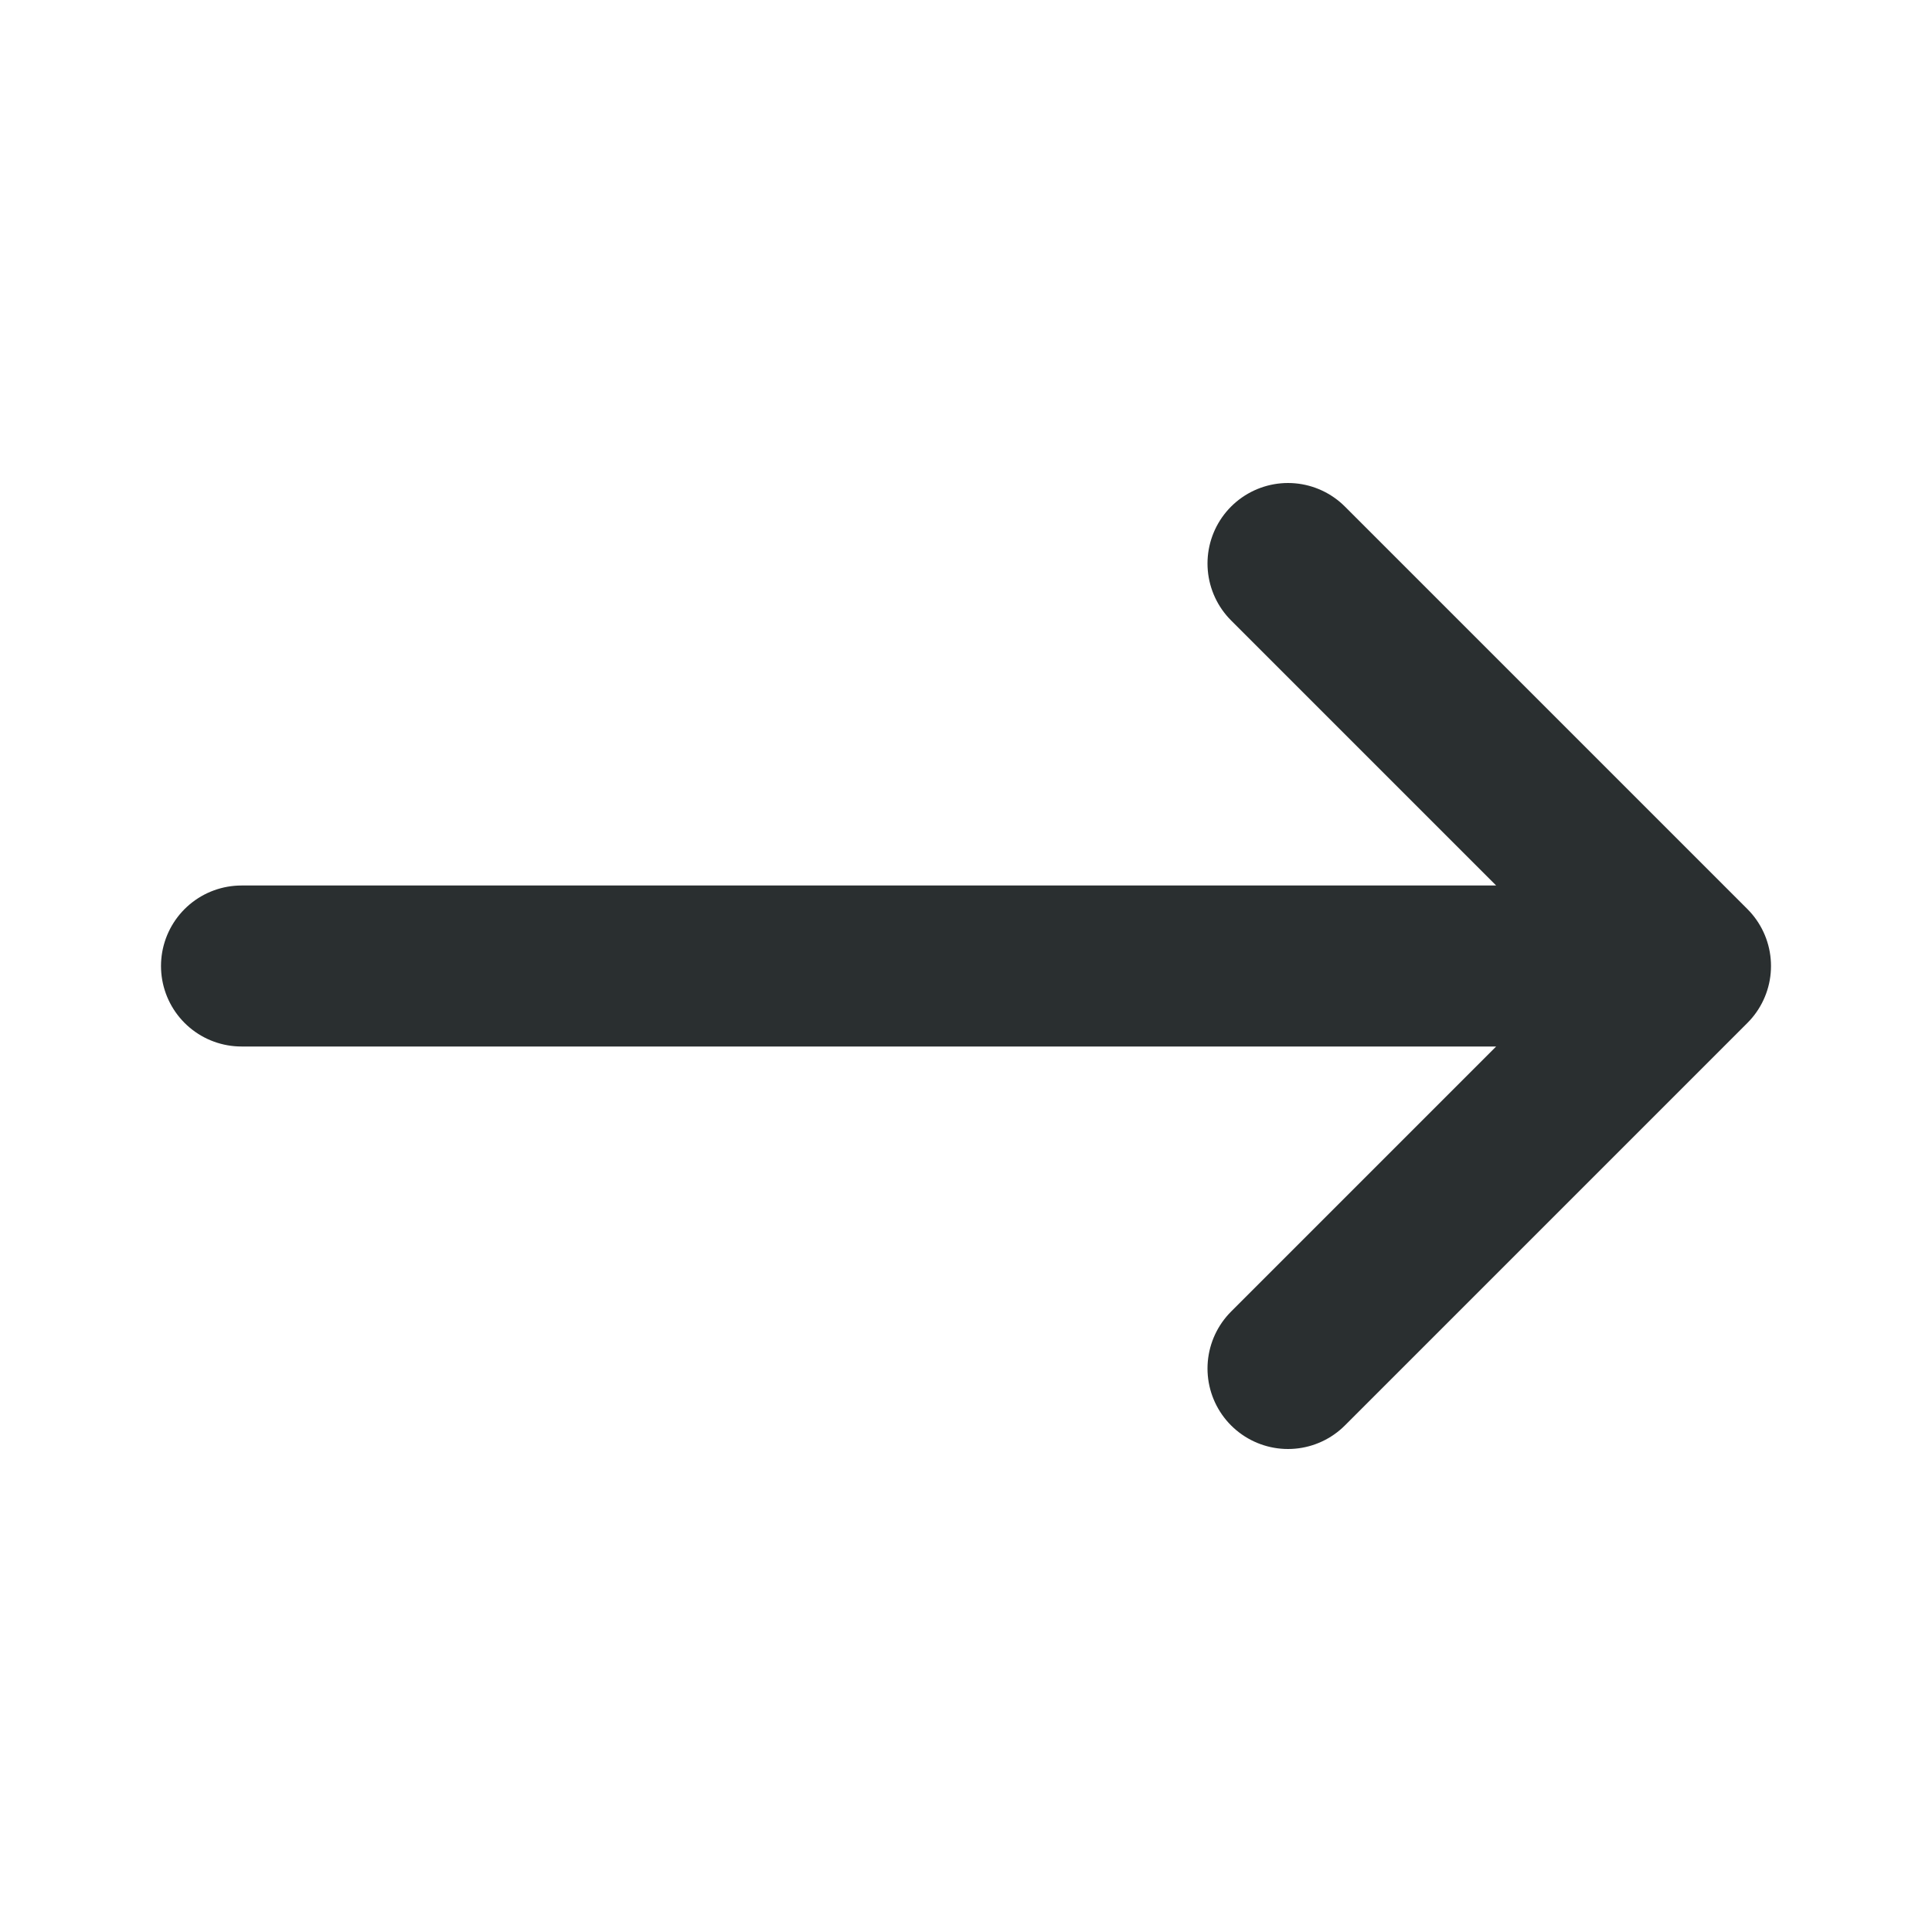
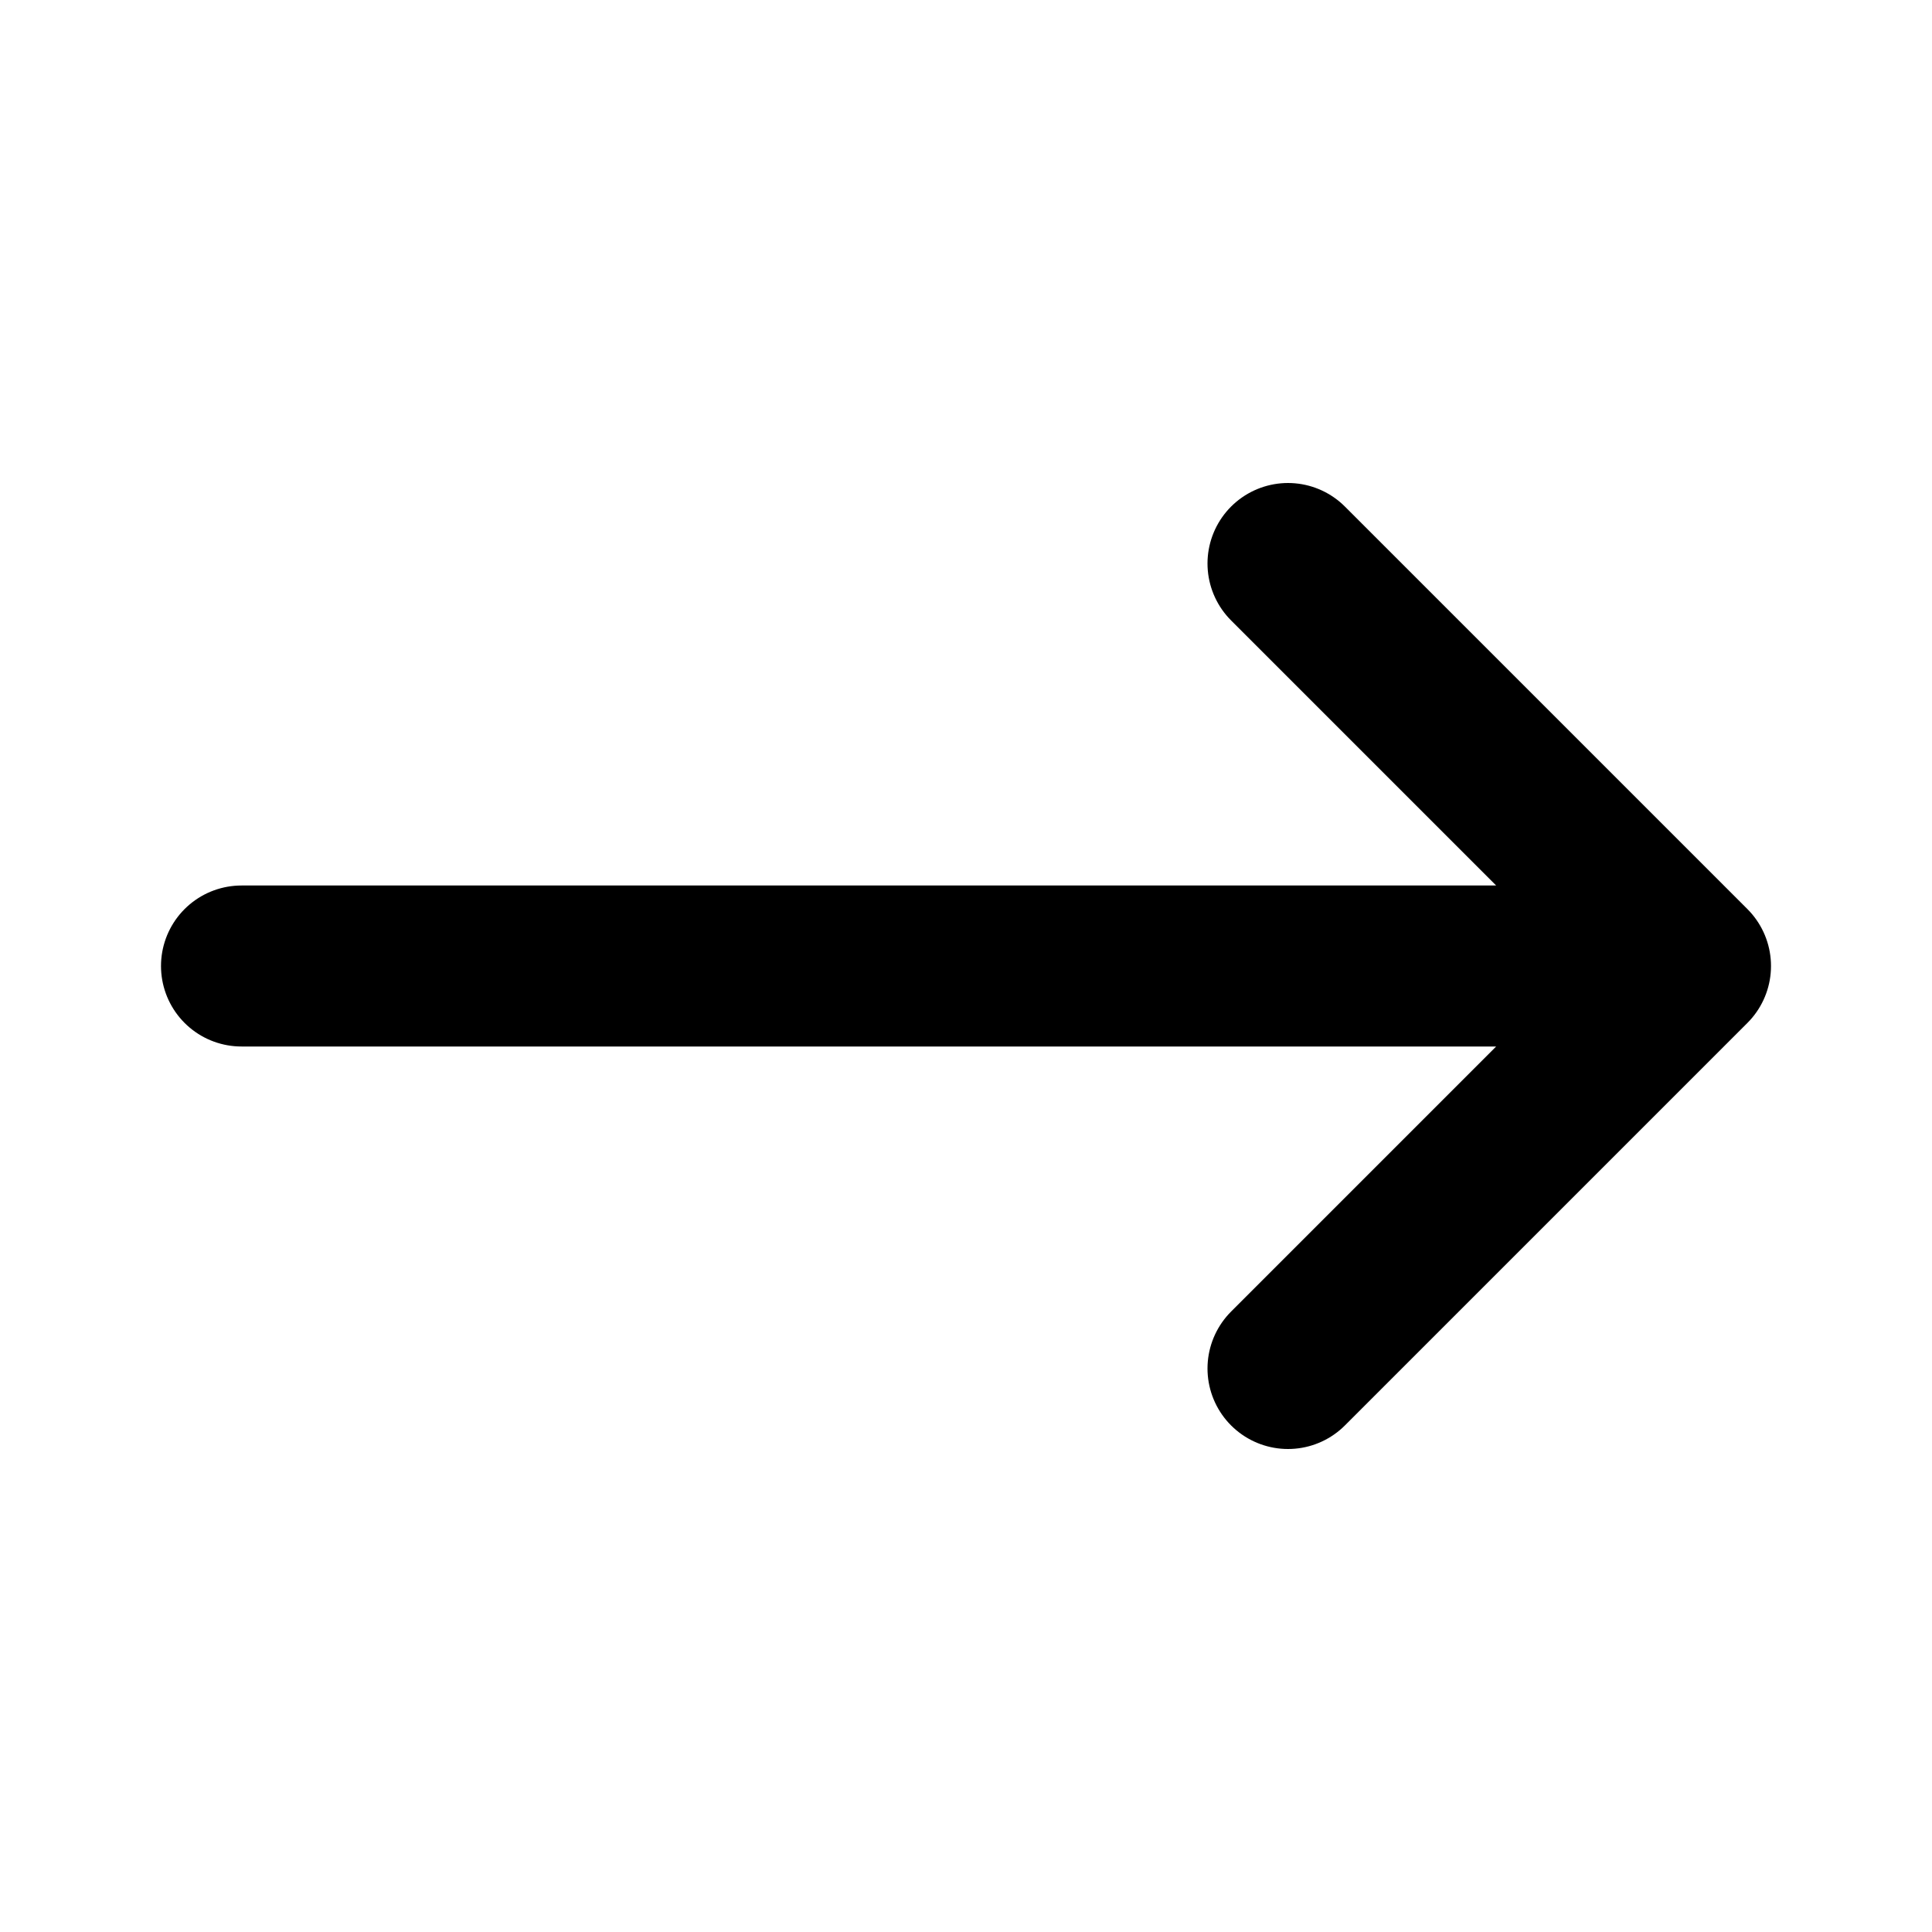
<svg xmlns="http://www.w3.org/2000/svg" width="24" height="24" fill="none">
-   <path d="M3 12h18M16 7l5 5-5 5" stroke="#2A2F30" stroke-width="2" stroke-linecap="round" stroke-linejoin="round" />
+   <path d="M3 12h18M16 7l5 5-5 5" stroke="currentColor" stroke-width="2" stroke-linecap="round" stroke-linejoin="round" />
</svg>
